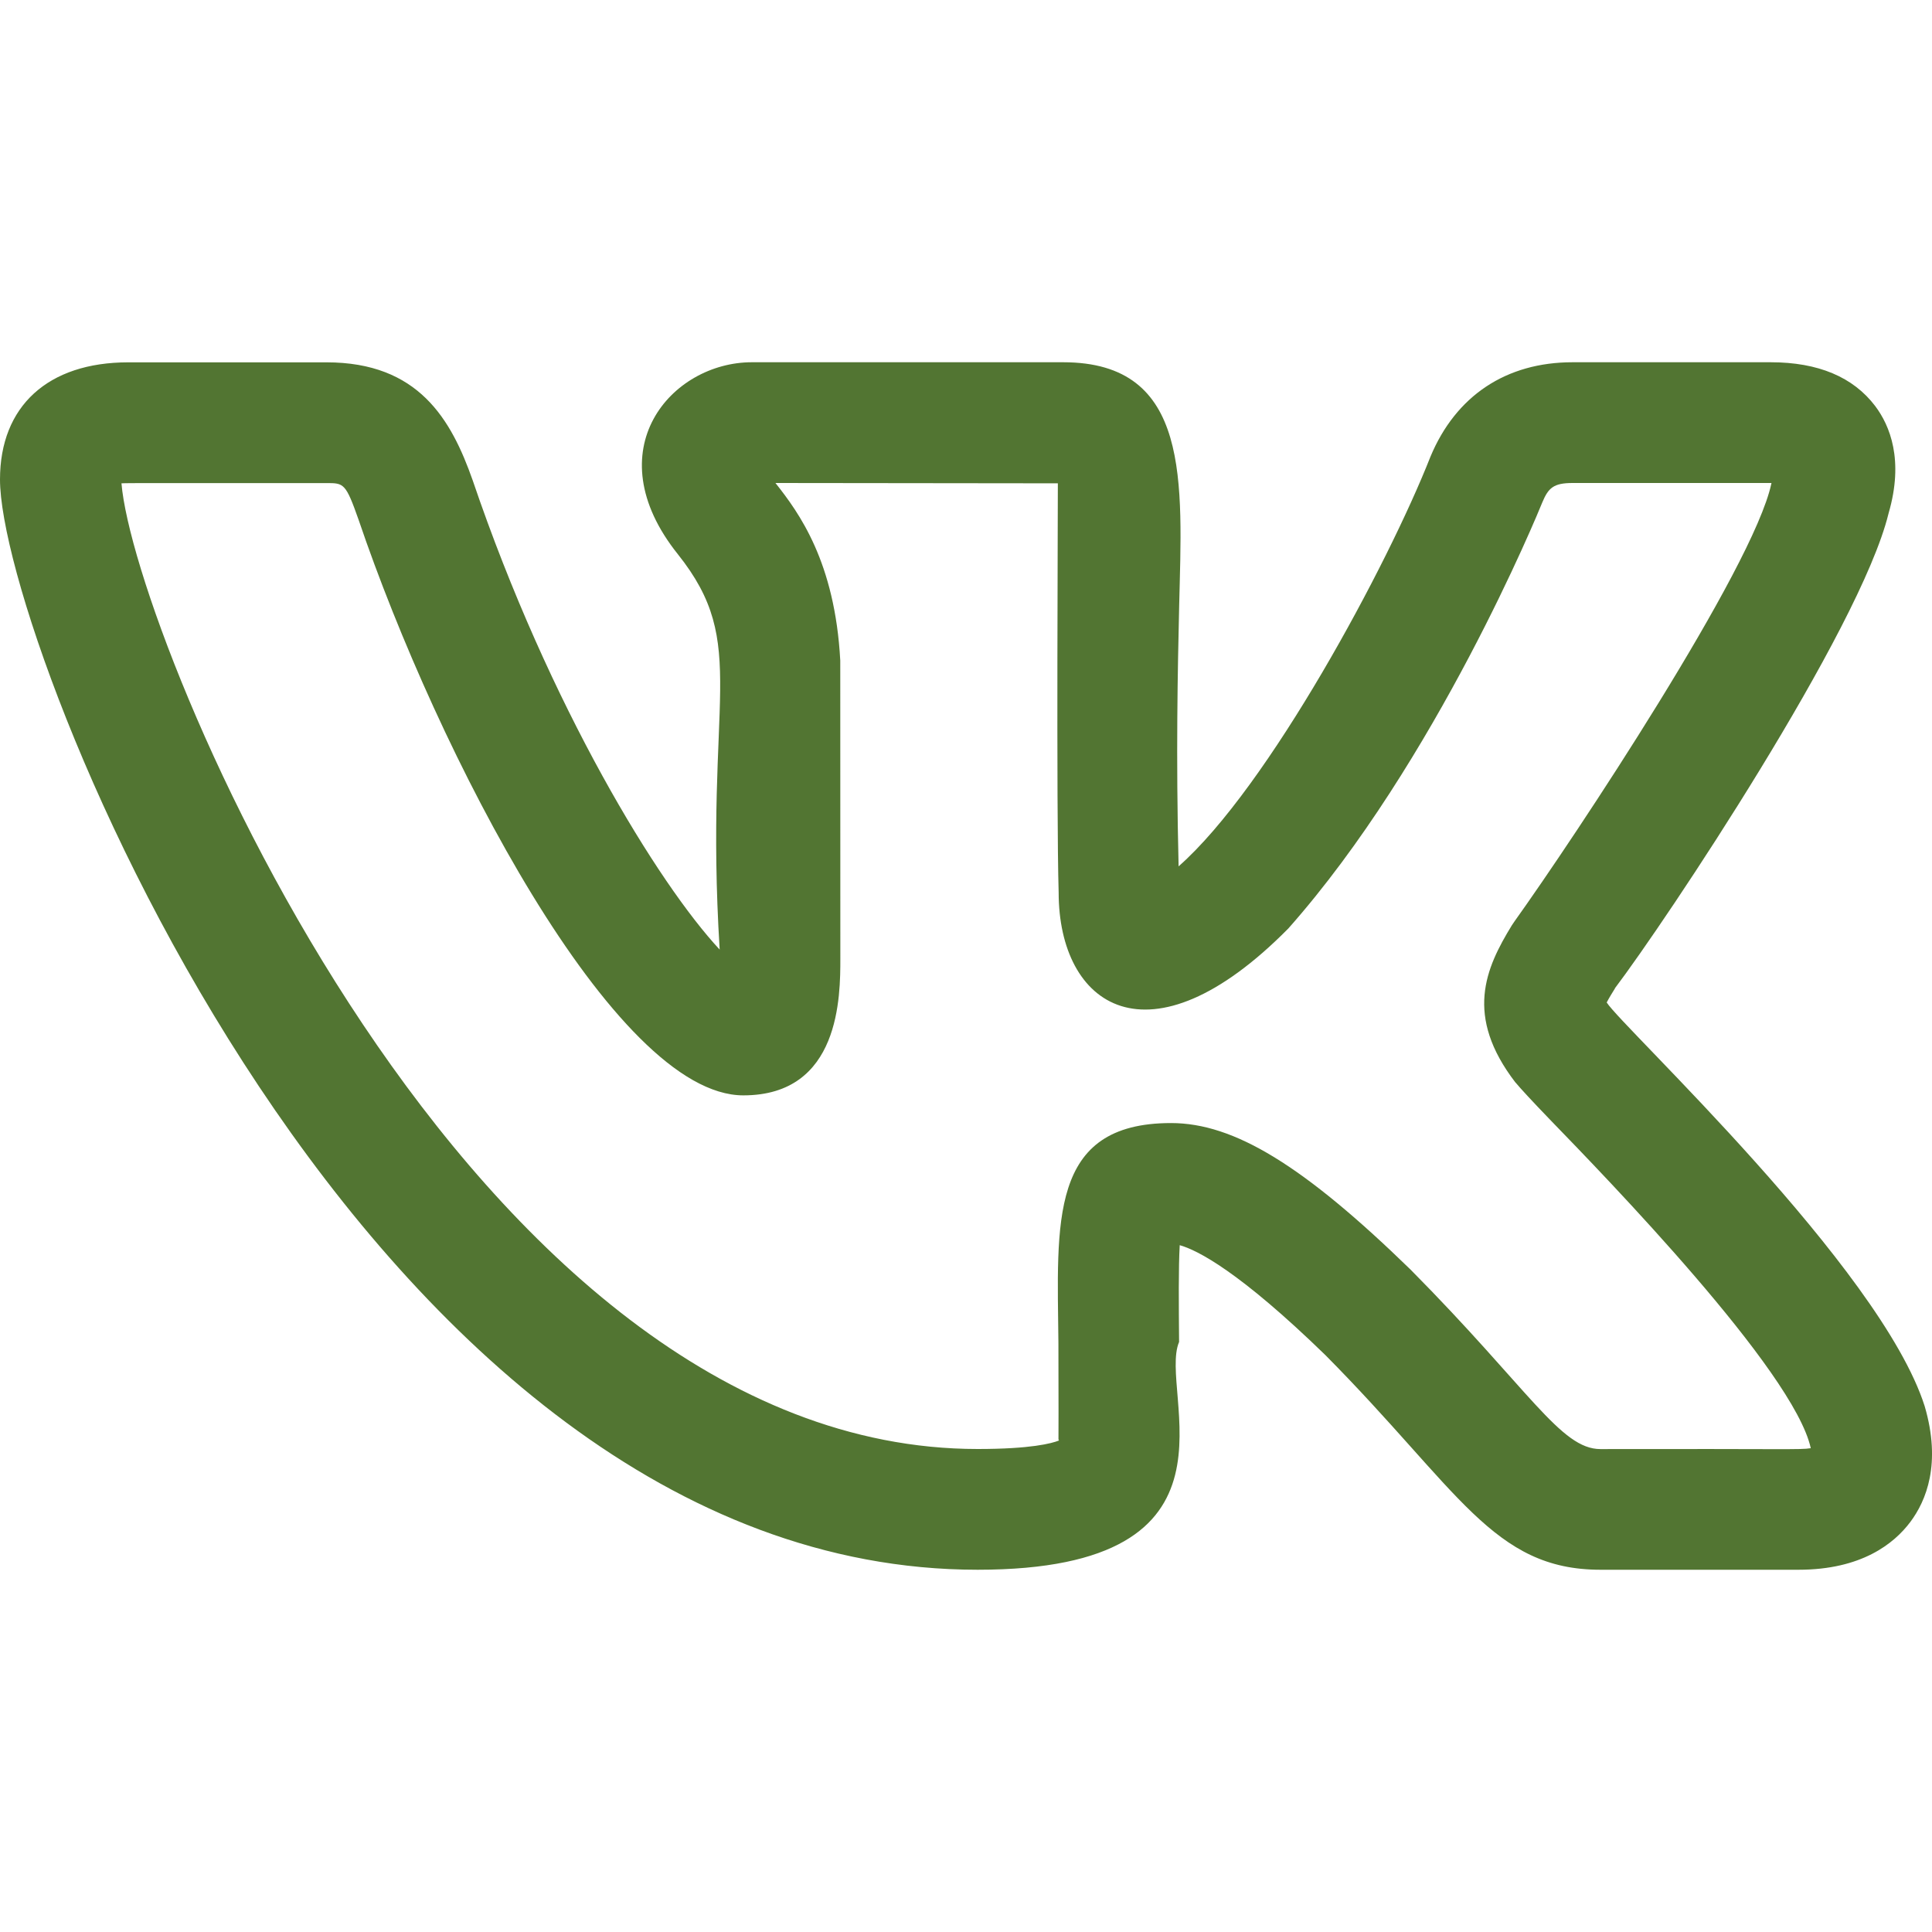
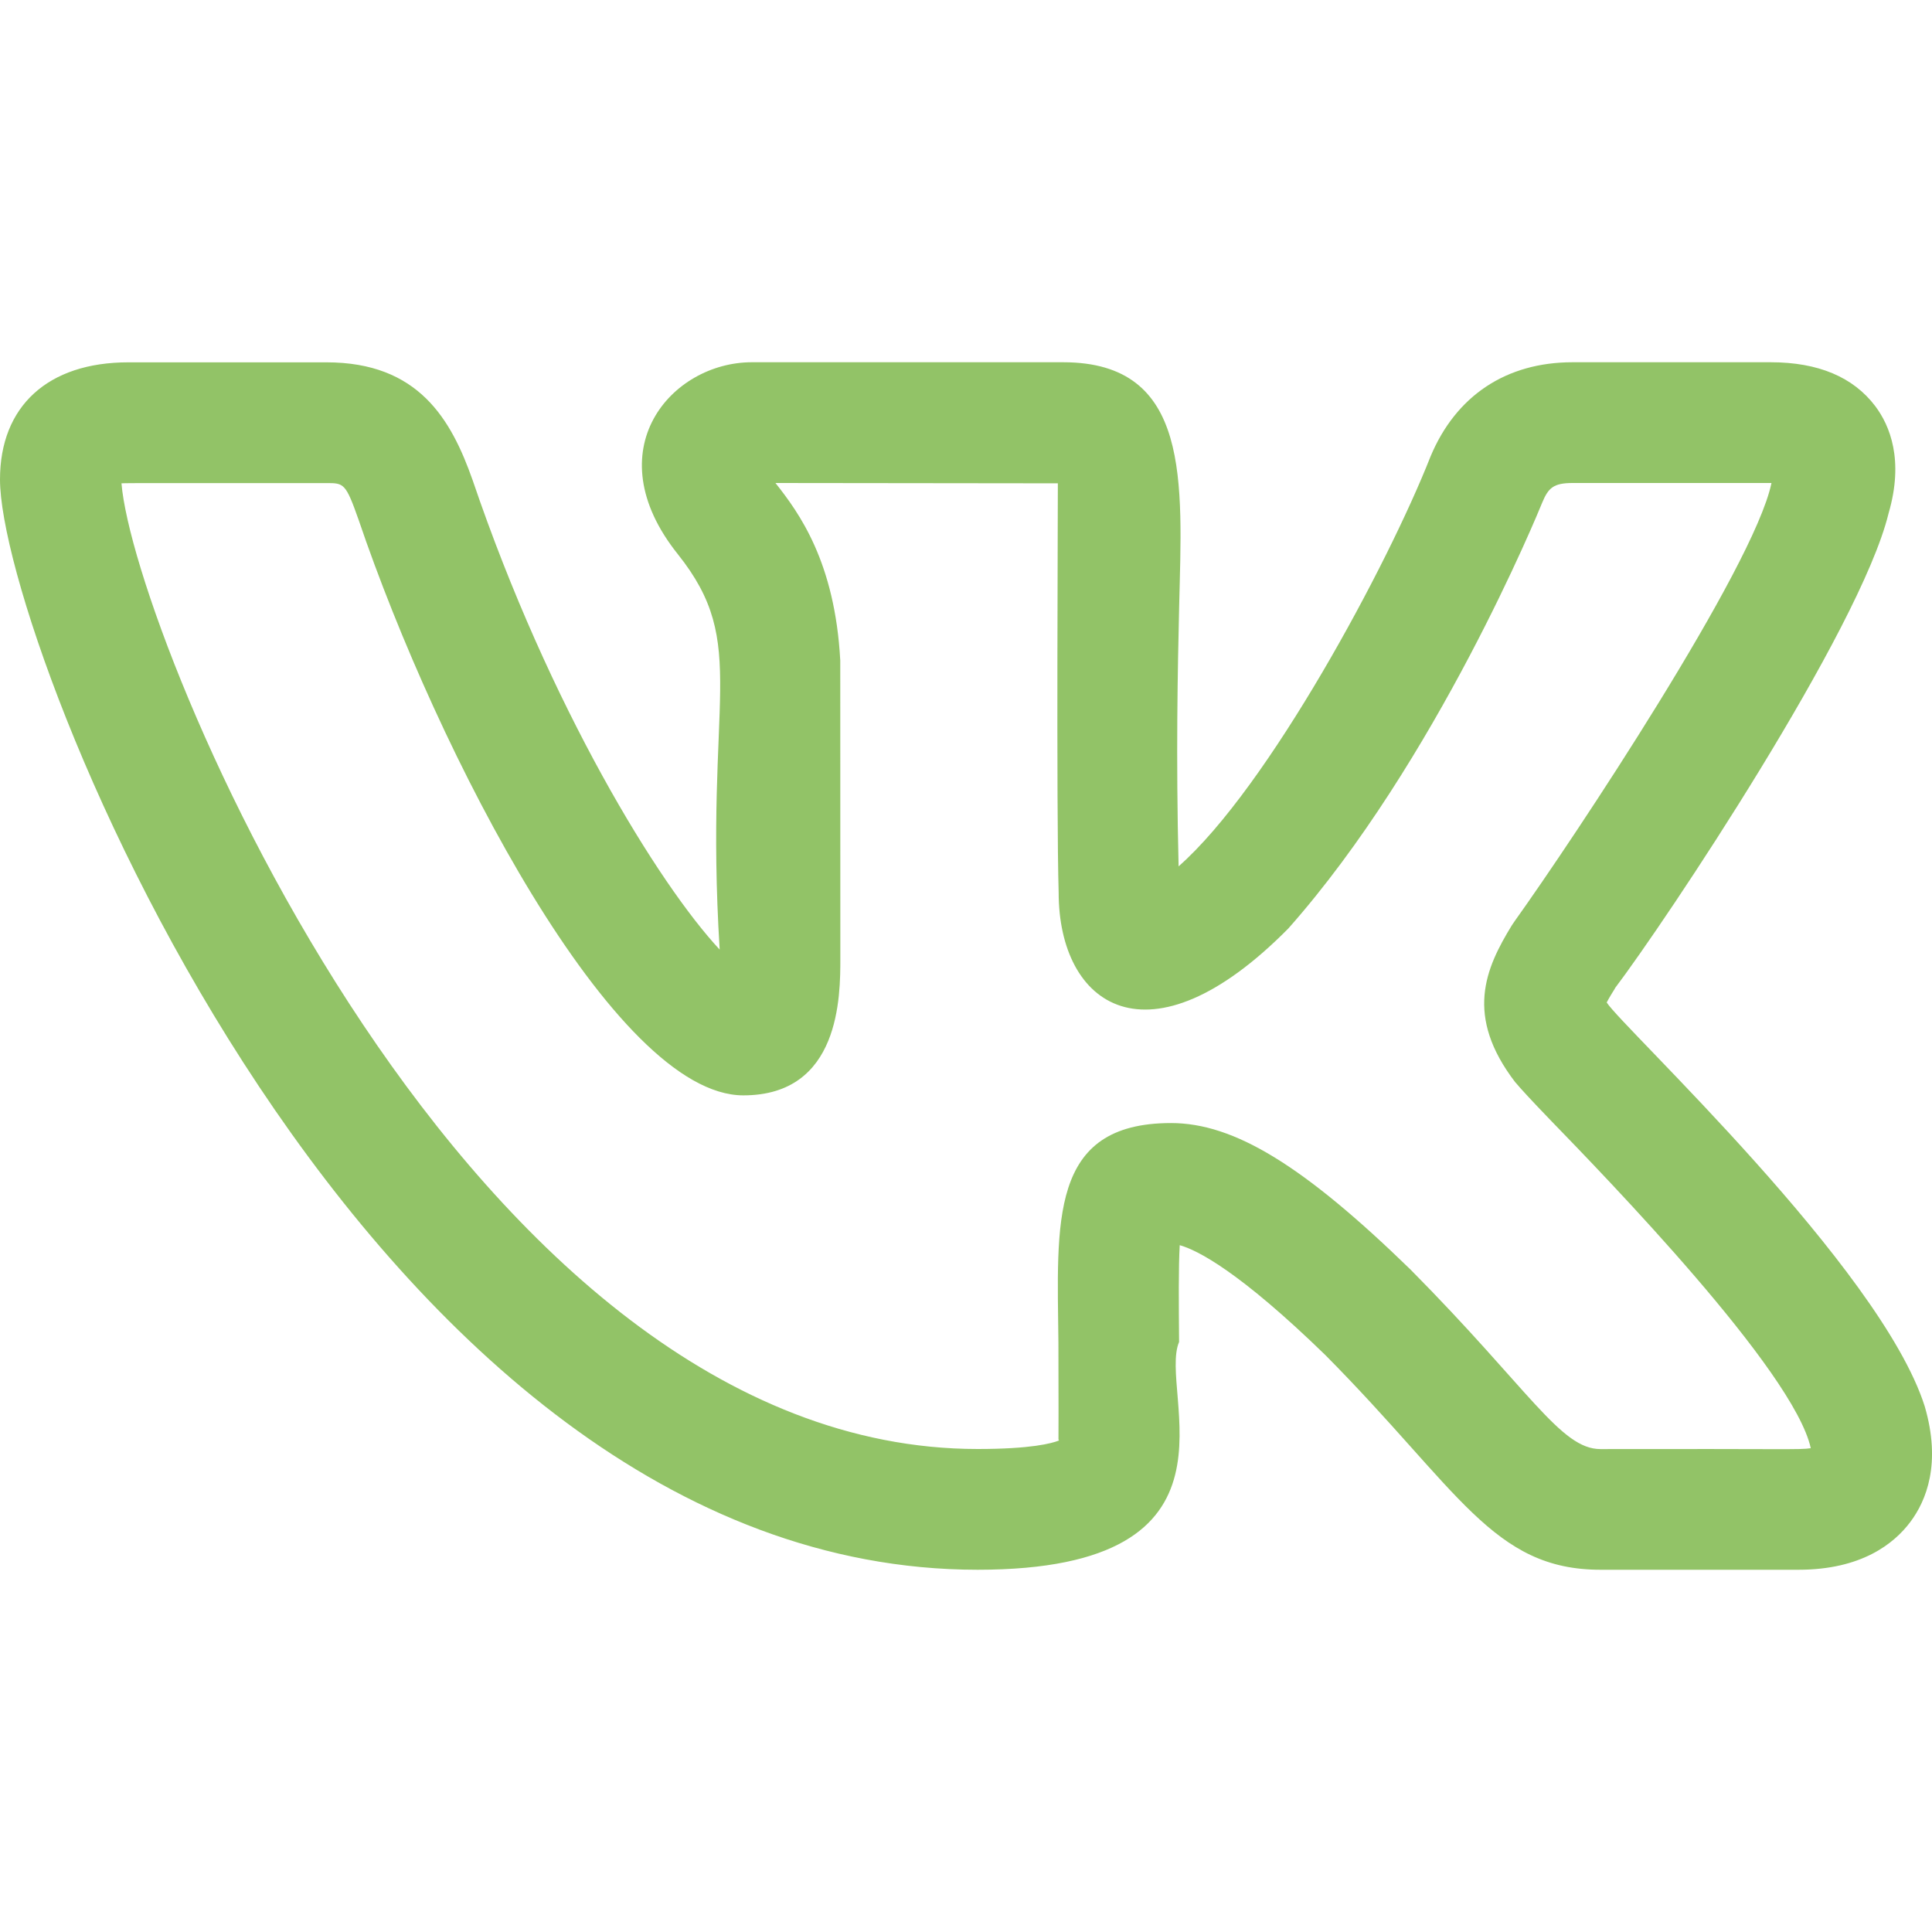
- <svg xmlns="http://www.w3.org/2000/svg" id="regular" fill="#527532" enable-background="new 0 0 24 24" height="24" viewBox="0 0 24 24" width="24">
+ <svg xmlns="http://www.w3.org/2000/svg" id="regular" fill="#92C367" enable-background="new 0 0 24 24" height="24" viewBox="0 0 24 24" width="24">
  <path d="m12.145 19.5c3.472 0 2.234-2.198 2.502-2.83-.004-.472-.008-.926.008-1.202.22.062.739.325 1.811 1.367 1.655 1.67 2.078 2.665 3.415 2.665h2.461c.78 0 1.186-.323 1.389-.594.196-.262.388-.722.178-1.438-.549-1.724-3.751-4.701-3.95-5.015.03-.058.078-.135.103-.175h-.002c.632-.835 3.044-4.449 3.399-5.895.001-.002.002-.005.002-.008.192-.66.016-1.088-.166-1.33-.274-.362-.71-.545-1.299-.545h-2.461c-.824 0-1.449.415-1.765 1.172-.529 1.345-2.015 4.111-3.129 5.09-.034-1.387-.011-2.446.007-3.233.036-1.535.152-3.029-1.441-3.029h-3.868c-.998 0-1.953 1.09-.919 2.384.904 1.134.325 1.766.52 4.912-.76-.815-2.112-3.016-3.068-5.829-.268-.761-.674-1.466-1.817-1.466h-2.461c-.998 0-1.594.544-1.594 1.455 0 2.046 4.529 13.544 12.145 13.544zm-8.09-13.499c.217 0 .239 0 .4.457.979 2.883 3.175 7.149 4.779 7.149 1.205 0 1.205-1.235 1.205-1.7l-.001-3.702c-.066-1.225-.512-1.835-.805-2.205l3.508.004c.002.017-.02 4.095.01 5.083 0 1.403 1.114 2.207 2.853.447 1.835-2.071 3.104-5.167 3.155-5.293.075-.18.14-.241.376-.241h2.461.01c-.001.003-.001.006-.002.009-.225 1.05-2.446 4.396-3.189 5.435-.012.016-.023.033-.034.05-.327.534-.593 1.124.045 1.954h.001c.058.07.209.234.429.462.684.706 3.03 3.12 3.238 4.08-.138.022-.288.006-2.613.011-.495 0-.882-.74-2.359-2.23-1.328-1.292-2.19-1.82-2.975-1.82-1.524 0-1.413 1.237-1.399 2.733.005 1.622-.005 1.109.006 1.211-.089.035-.344.105-1.009.105-6.345 0-10.477-10.071-10.636-11.996.055-.005.812-.002 2.546-.003z" />
</svg>
